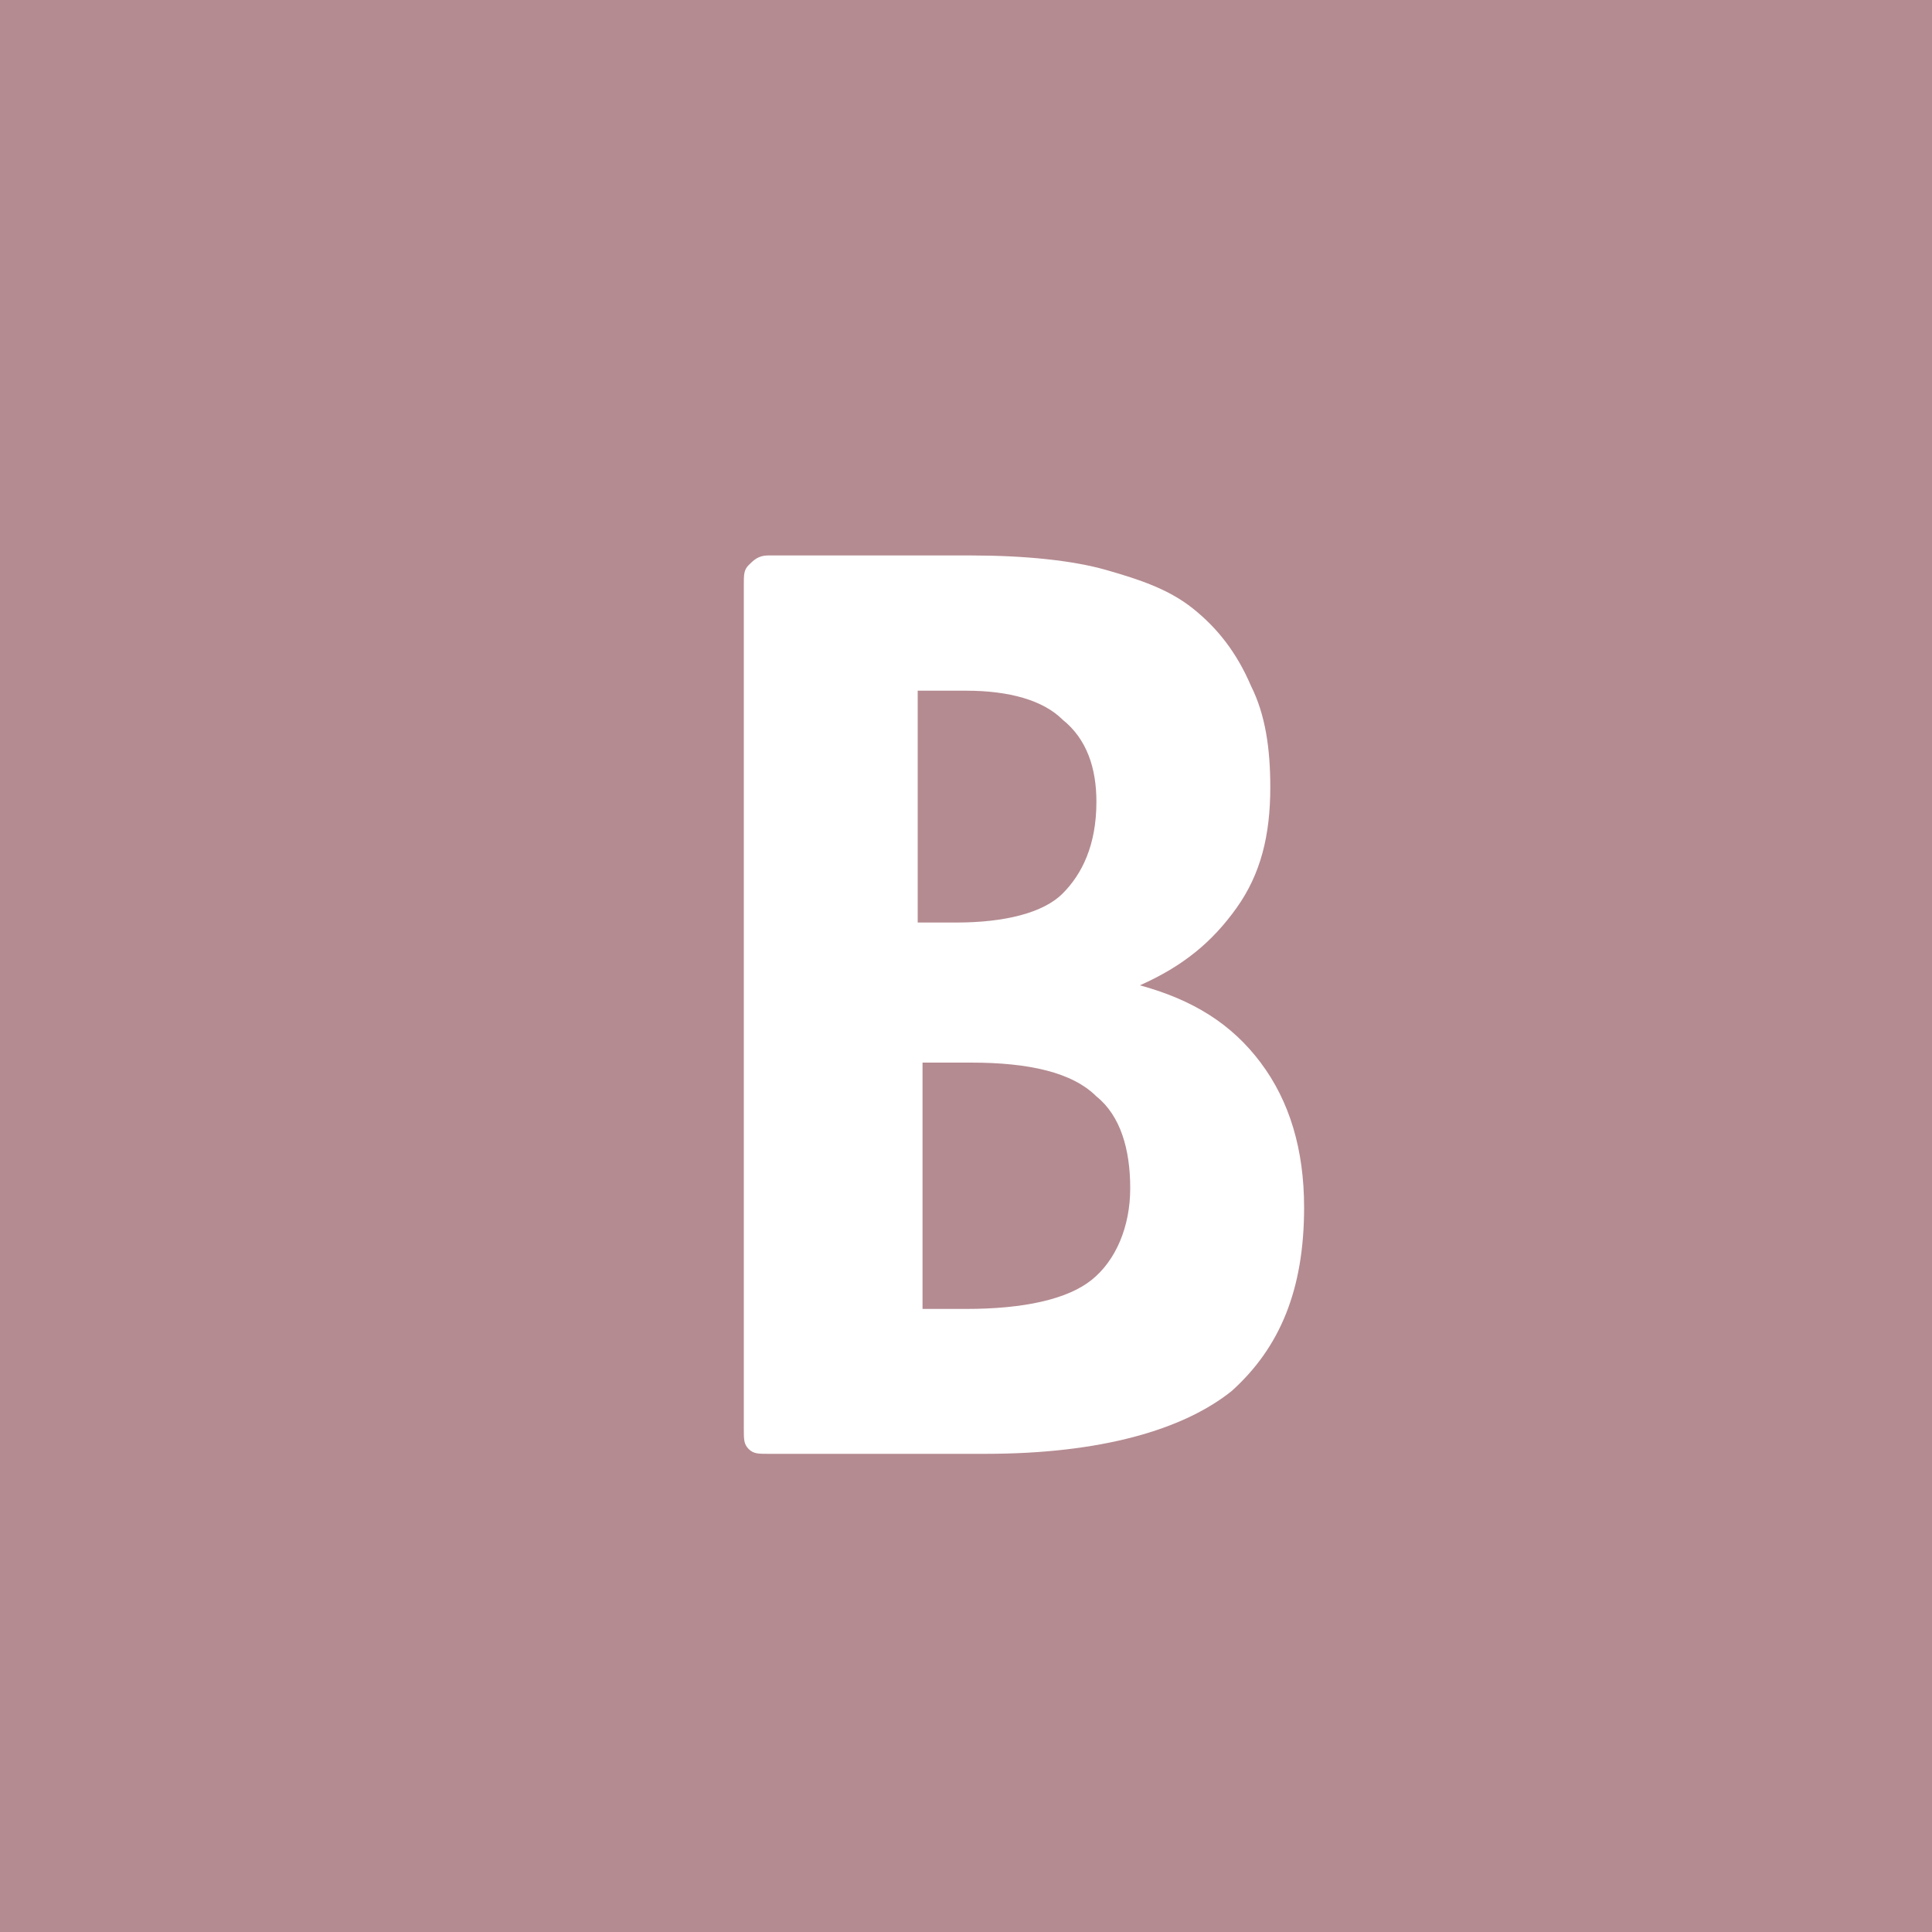
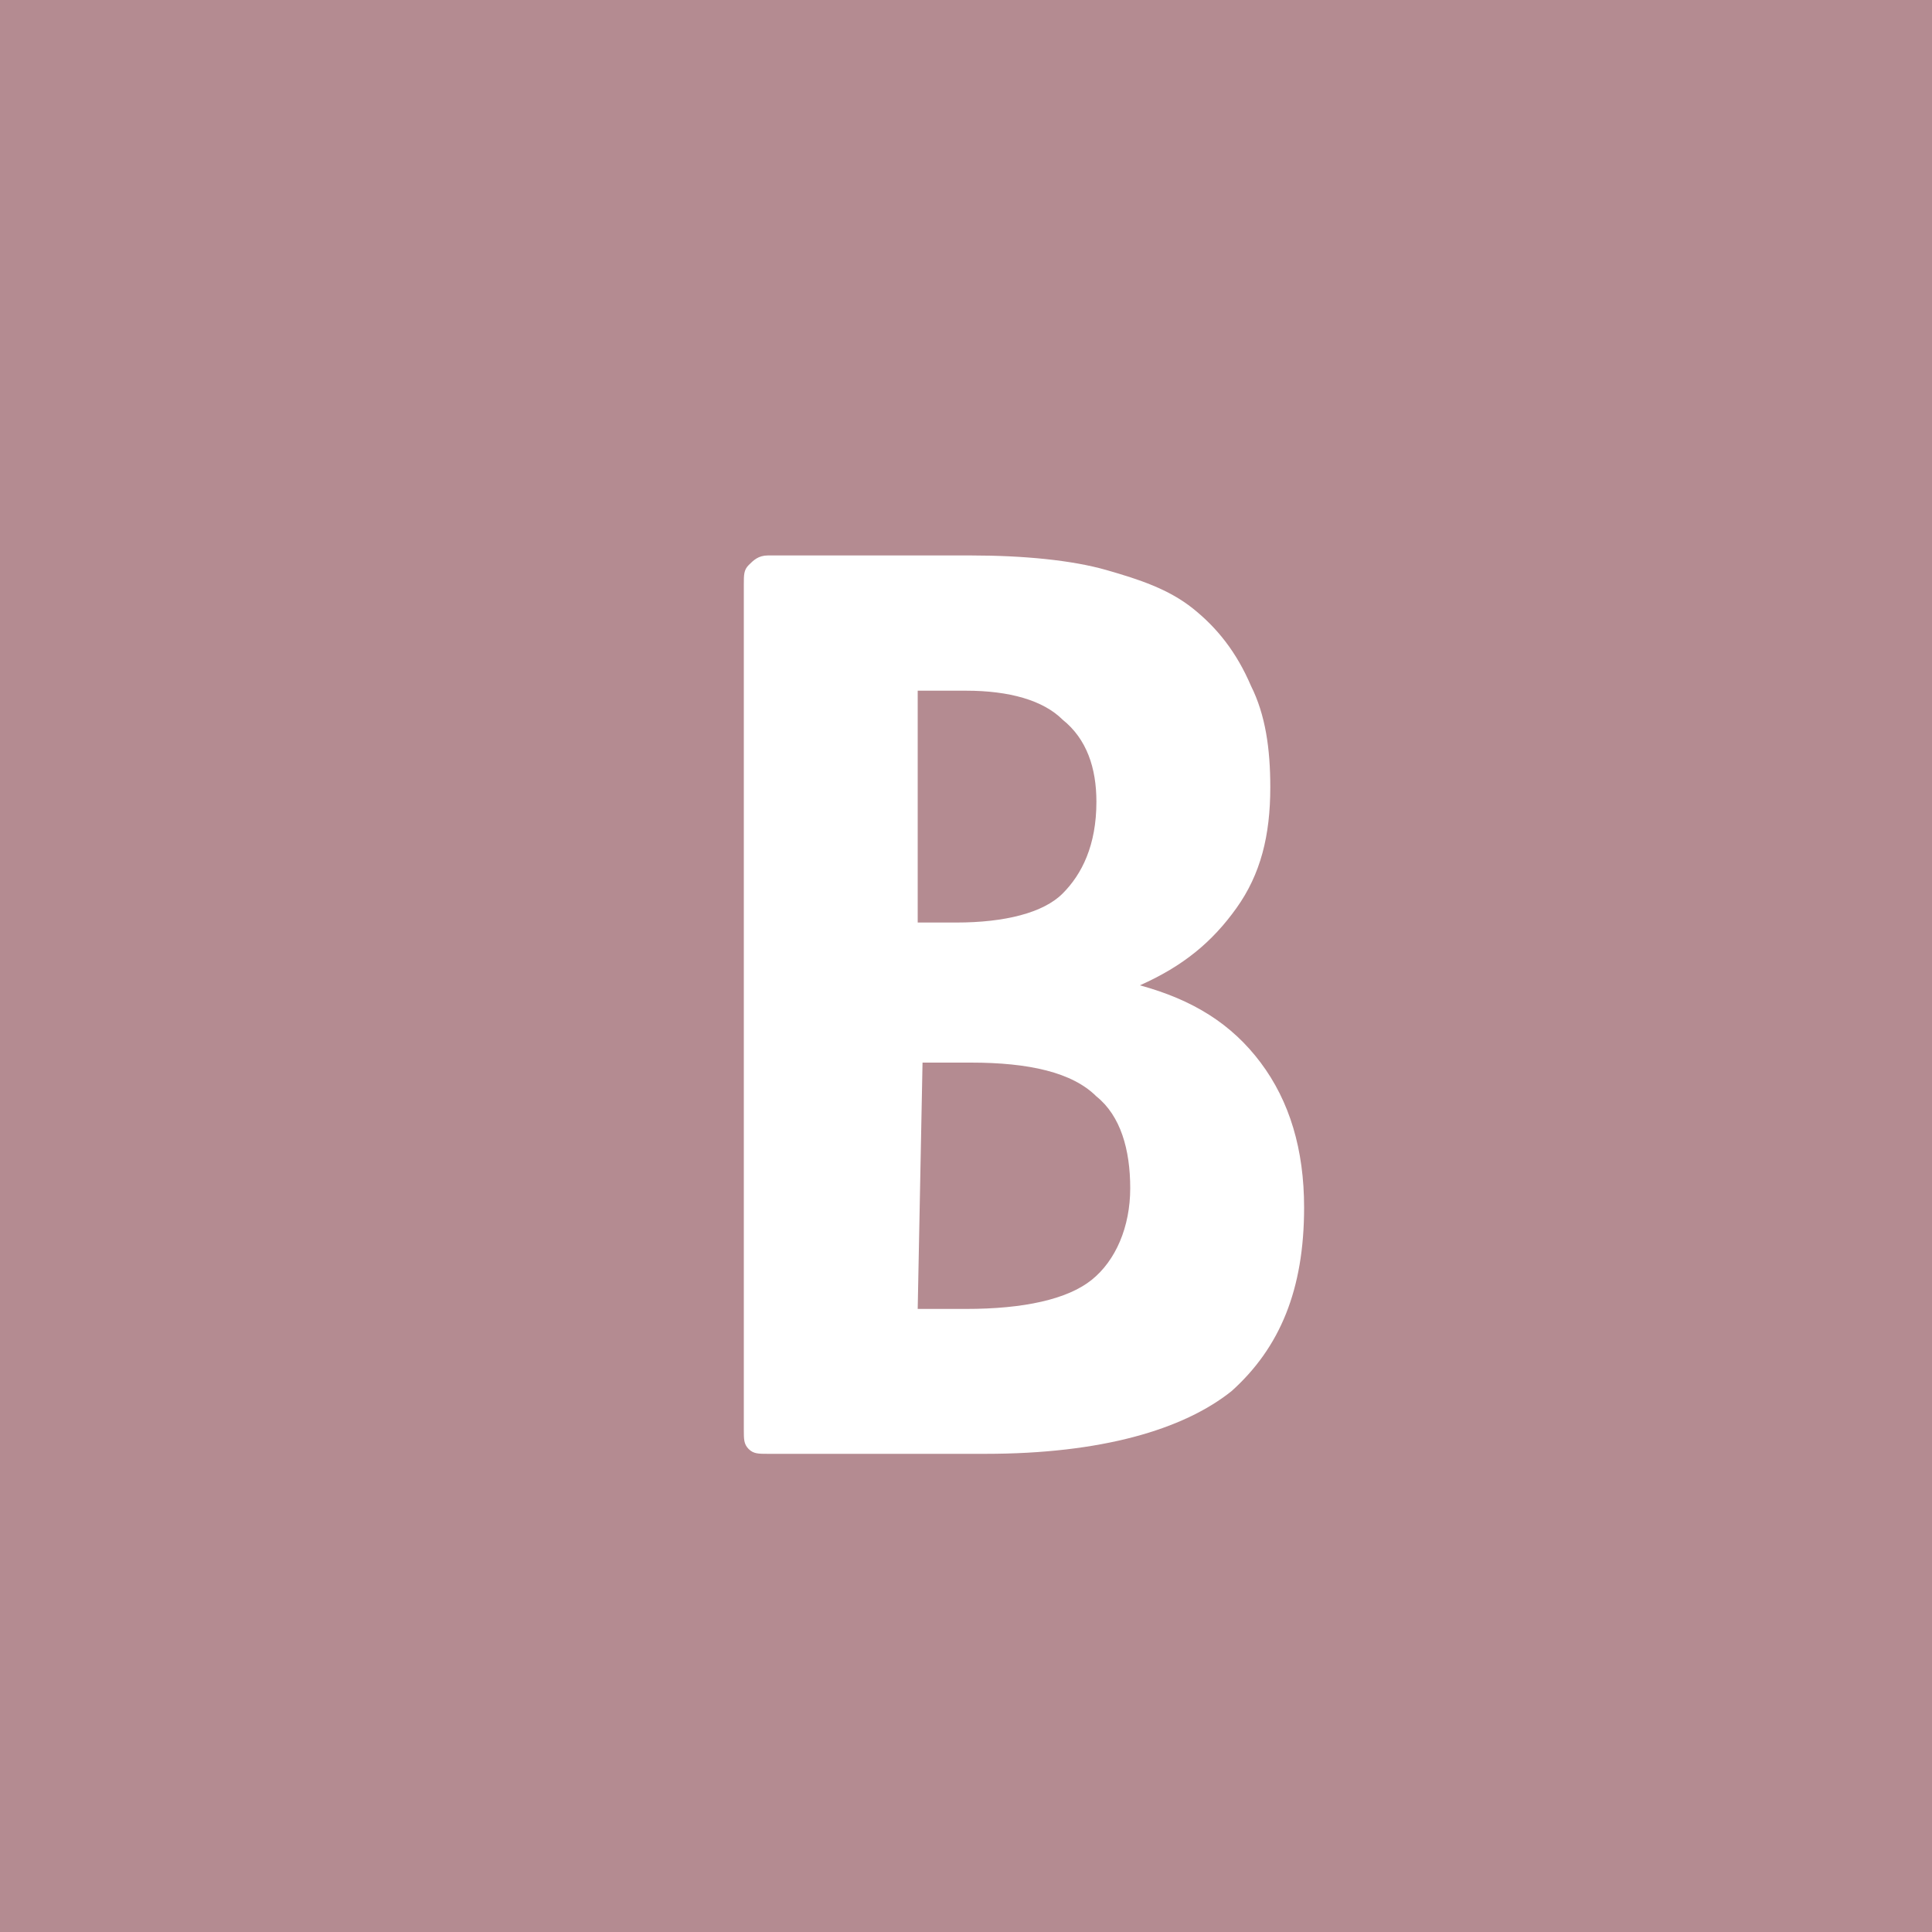
<svg xmlns="http://www.w3.org/2000/svg" version="1.1" id="svg19052" x="0px" y="0px" viewBox="0 0 40 40" style="enable-background:new 0 0 40 40;" xml:space="preserve">
  <style type="text/css">
	.st0{fill:#B48B91;}
	.st1{enable-background:new    ;}
	.st2{fill:#FFFFFF;}
</style>
-   <rect class="st0" width="40" height="40" />
-   <g class="st1">
-     <path class="st2" d="M15.9,11.5h4.2c1.1,0,2.1,0.1,2.8,0.3c0.7,0.2,1.3,0.4,1.8,0.8c0.5,0.4,0.9,0.9,1.2,1.6   c0.3,0.6,0.4,1.3,0.4,2.1c0,1-0.2,1.8-0.7,2.5c-0.5,0.7-1.1,1.2-2,1.6c1.1,0.3,1.9,0.8,2.5,1.6s0.9,1.8,0.9,3   c0,1.7-0.5,2.9-1.5,3.8c-1,0.8-2.7,1.3-5.1,1.3h-4.5c-0.2,0-0.3,0-0.4-0.1c-0.1-0.1-0.1-0.2-0.1-0.4V12.1c0-0.2,0-0.3,0.1-0.4   C15.6,11.6,15.7,11.5,15.9,11.5z M19,19.1h0.8c1,0,1.8-0.2,2.2-0.6s0.7-1,0.7-1.9c0-0.7-0.2-1.3-0.7-1.7c-0.4-0.4-1.1-0.6-2-0.6H19   V19.1z M19,27.1h1c1.2,0,2.1-0.2,2.6-0.6s0.8-1.1,0.8-1.9c0-0.8-0.2-1.5-0.7-1.9c-0.5-0.5-1.4-0.7-2.6-0.7h-1V27.1z" />
+   <g>
+     <rect class="st0" width="40" height="40" />
+     <g class="st1">
+       <path class="st2" d="M15.9,11.5h4.2c1.1,0,2.1,0.1,2.8,0.3c0.7,0.2,1.3,0.4,1.8,0.8c0.5,0.4,0.9,0.9,1.2,1.6    c0.3,0.6,0.4,1.3,0.4,2.1c0,1-0.2,1.8-0.7,2.5s-1.1,1.2-2,1.6c1.1,0.3,1.9,0.8,2.5,1.6s0.9,1.8,0.9,3c0,1.7-0.5,2.9-1.5,3.8    c-1,0.8-2.7,1.3-5.1,1.3h-4.5c-0.2,0-0.3,0-0.4-0.1c-0.1-0.1-0.1-0.2-0.1-0.4V12.1c0-0.2,0-0.3,0.1-0.4    C15.6,11.6,15.7,11.5,15.9,11.5z M19,19.1h0.8c1,0,1.8-0.2,2.2-0.6s0.7-1,0.7-1.9c0-0.7-0.2-1.3-0.7-1.7c-0.4-0.4-1.1-0.6-2-0.6    h-1V19.1z M19,27.1h1c1.2,0,2.1-0.2,2.6-0.6s0.8-1.1,0.8-1.9s-0.2-1.5-0.7-1.9c-0.5-0.5-1.4-0.7-2.6-0.7h-1L19,27.1L19,27.1z" />
+     </g>
  </g>
</svg>
